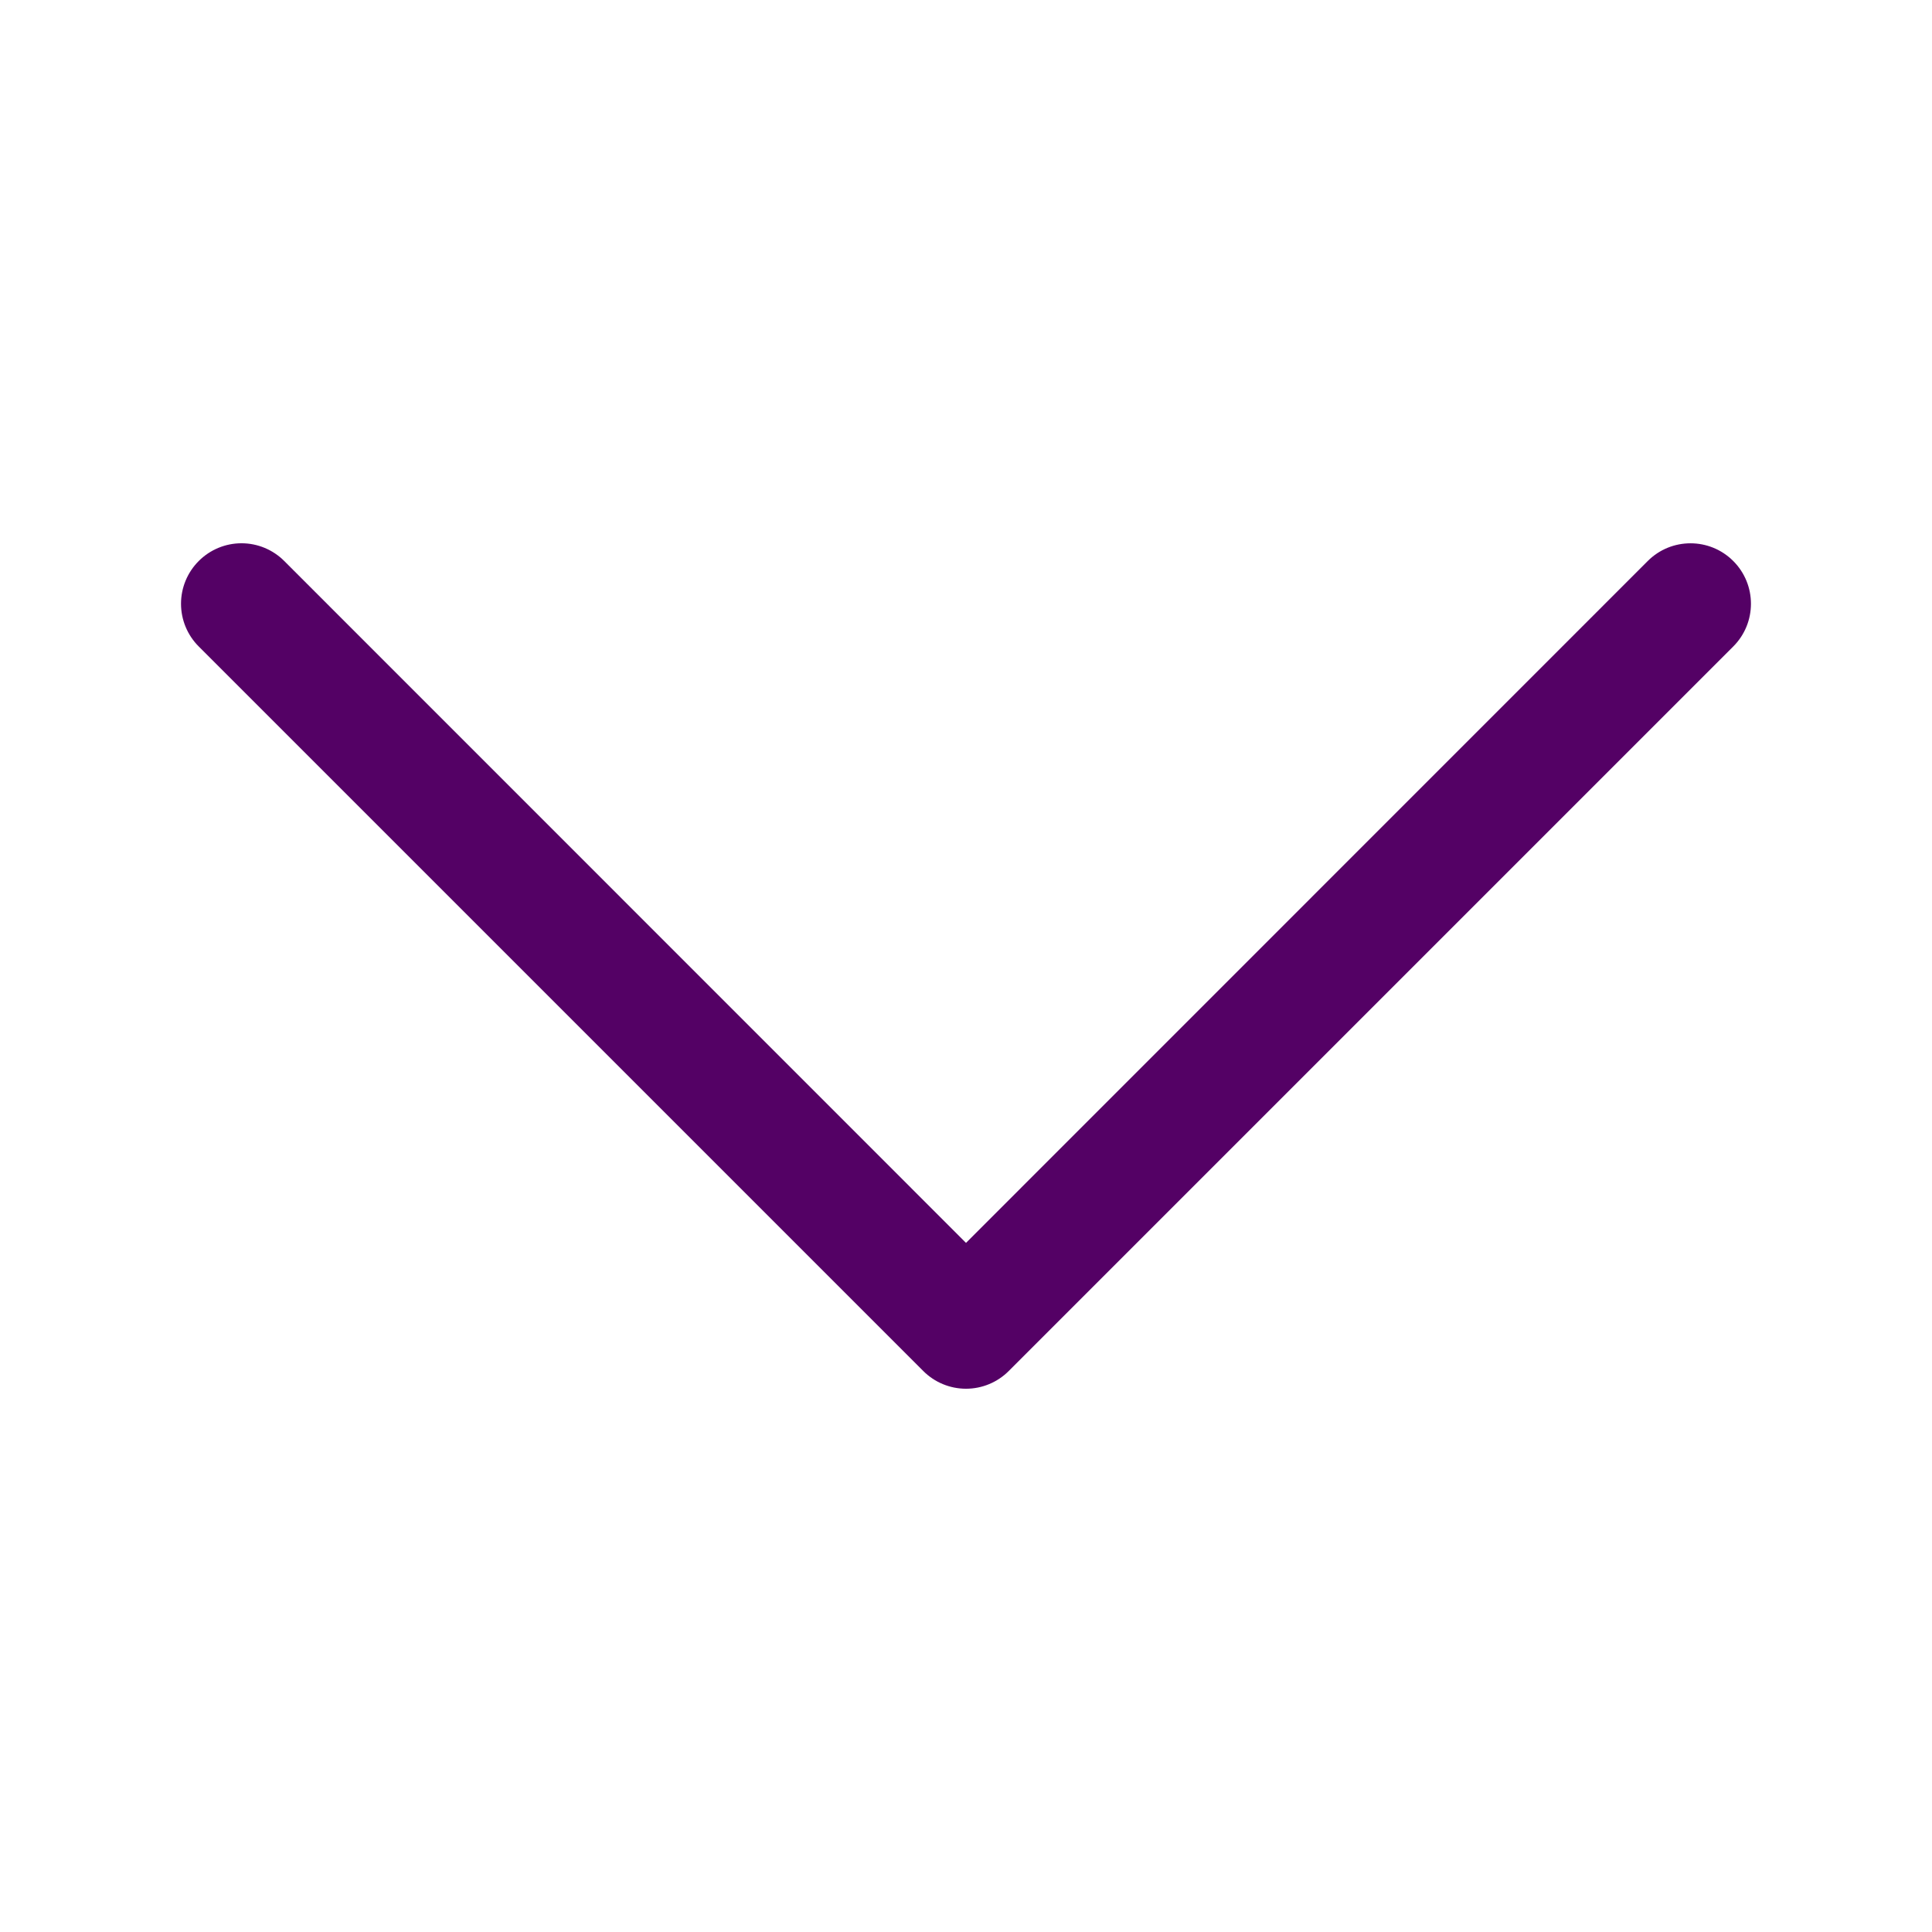
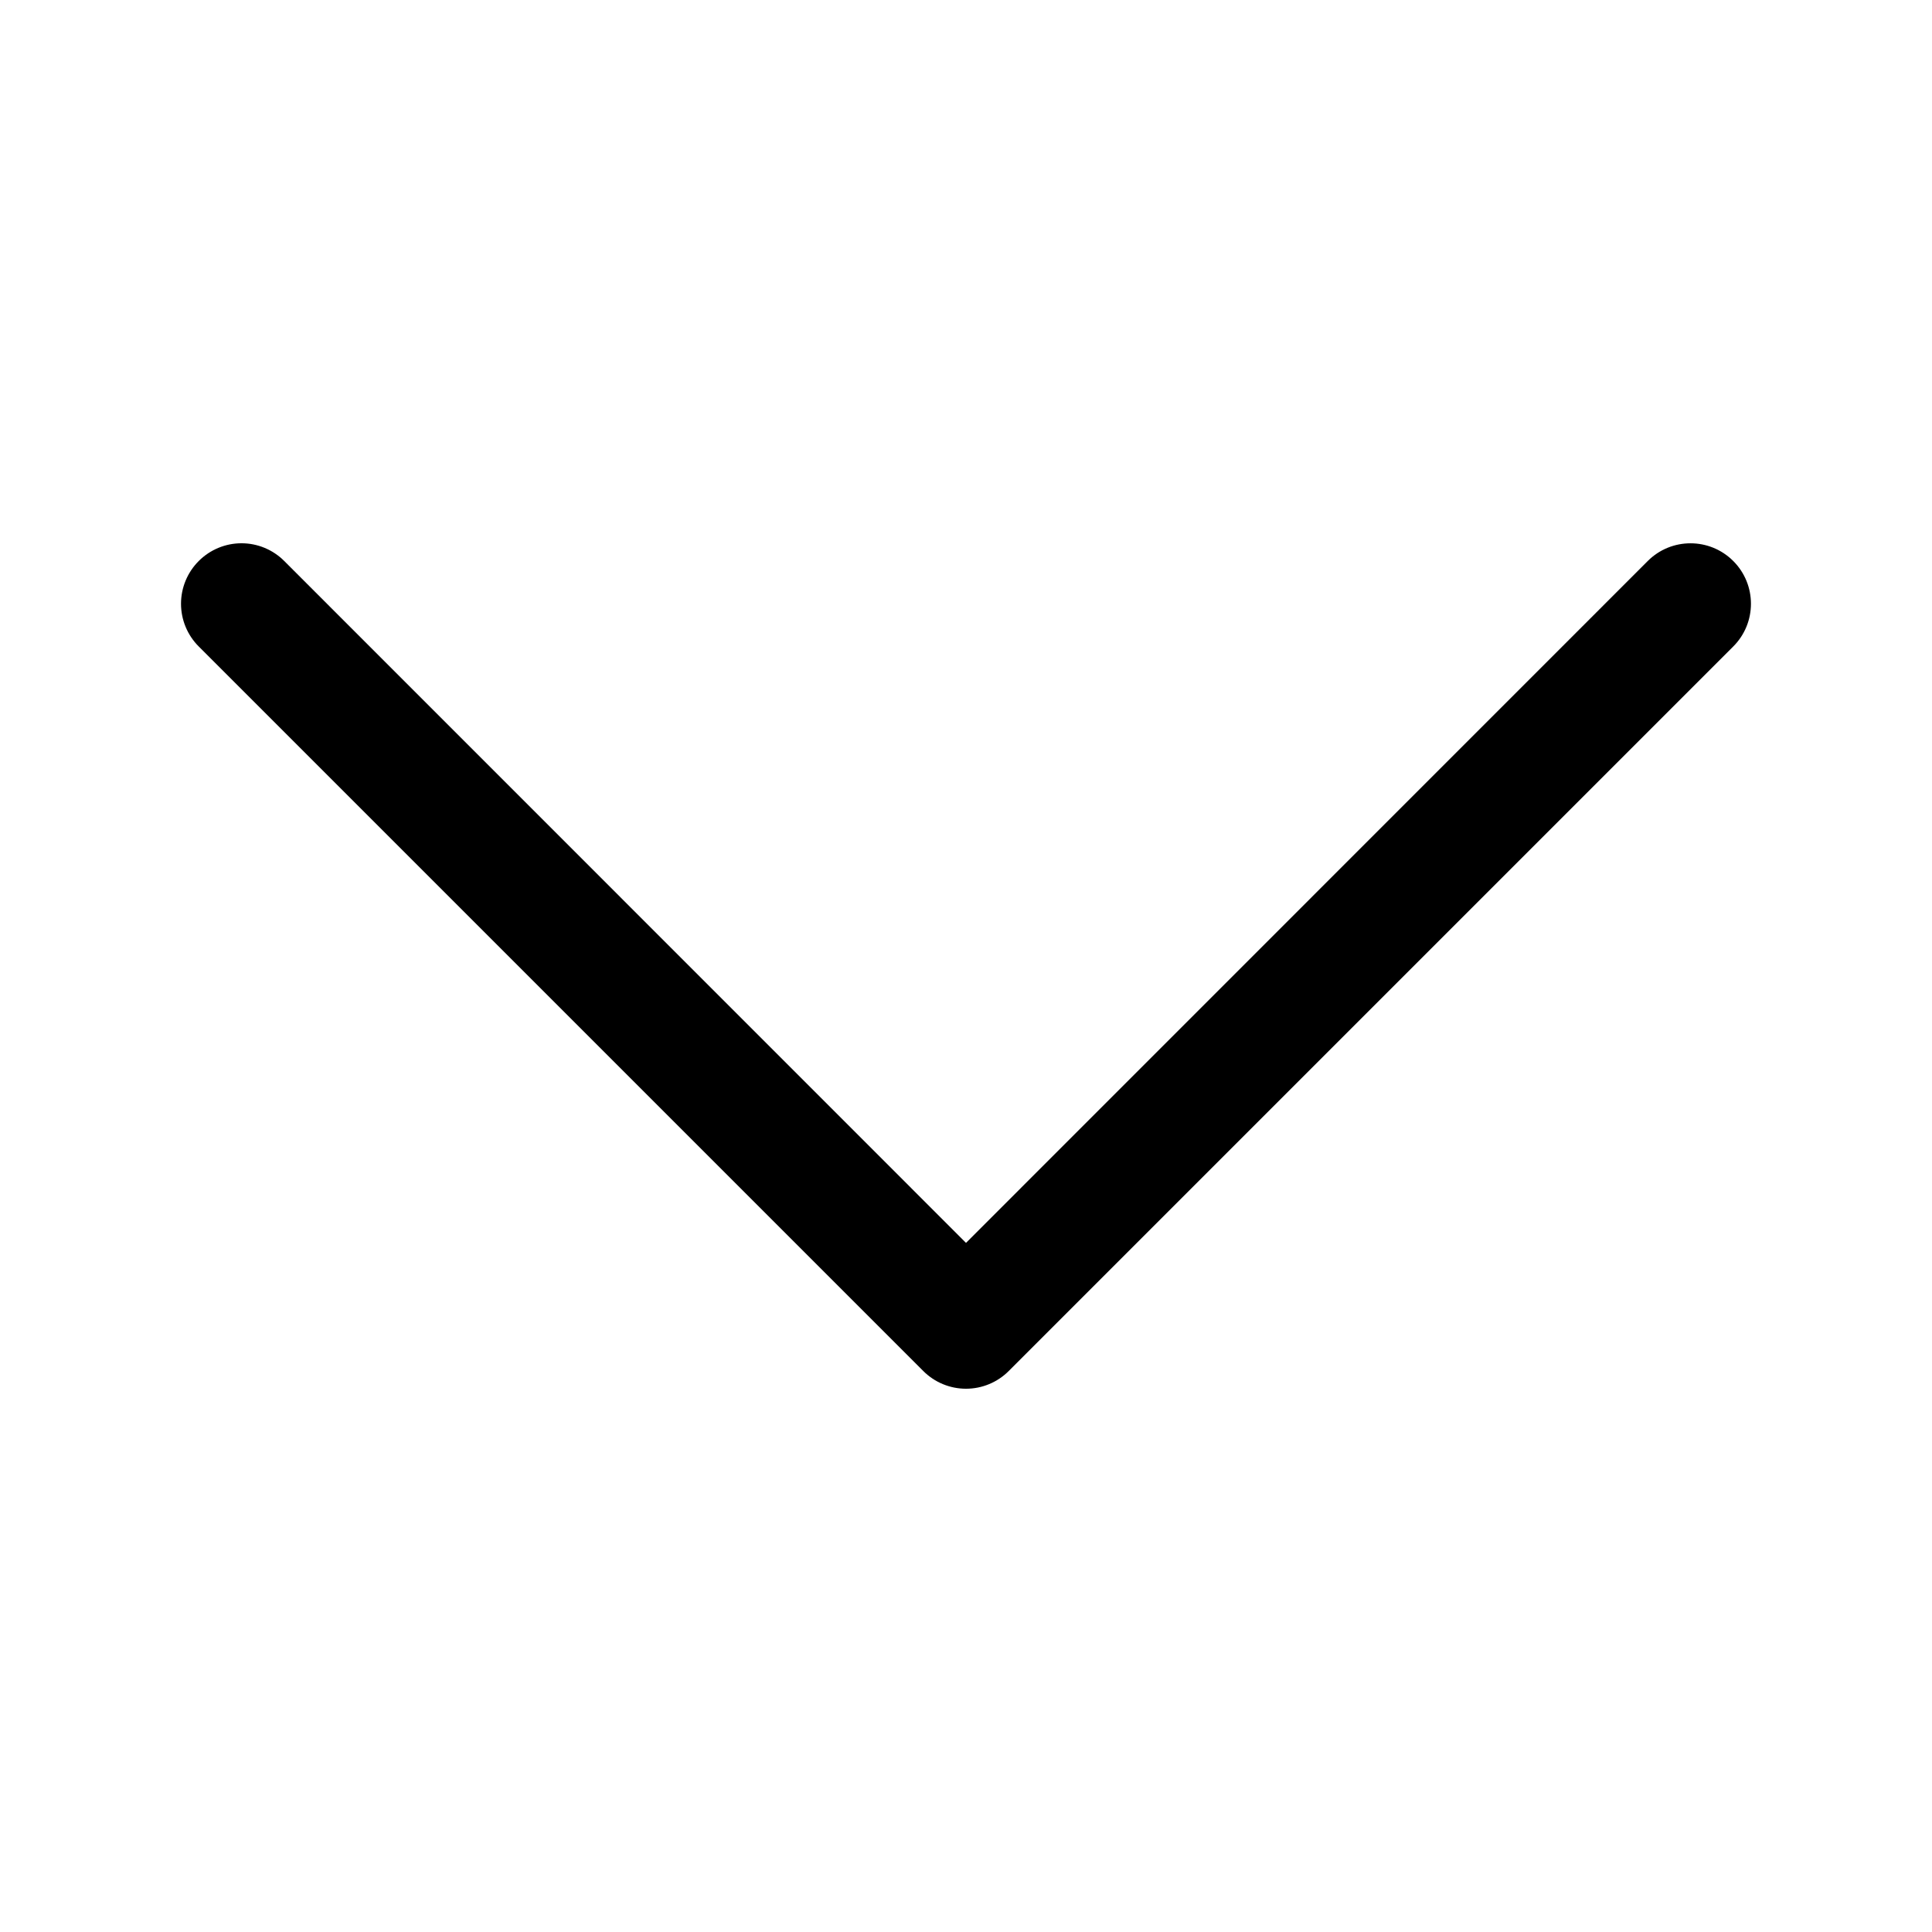
- <svg xmlns="http://www.w3.org/2000/svg" viewBox="0 0 16 16" fill="#540165">
+ <svg xmlns="http://www.w3.org/2000/svg" viewBox="0 0 16 16" fill="{{ .accordion_icon_active_color }}">
  <path fill-rule="evenodd" d="M1.646 4.646a.5.5 0 0 1 .708 0L8 10.293l5.646-5.647a.5.5 0 0 1 .708.708l-6 6a.5.5 0 0 1-.708 0l-6-6a.5.5 0 0 1 0-.708z" />
</svg>
